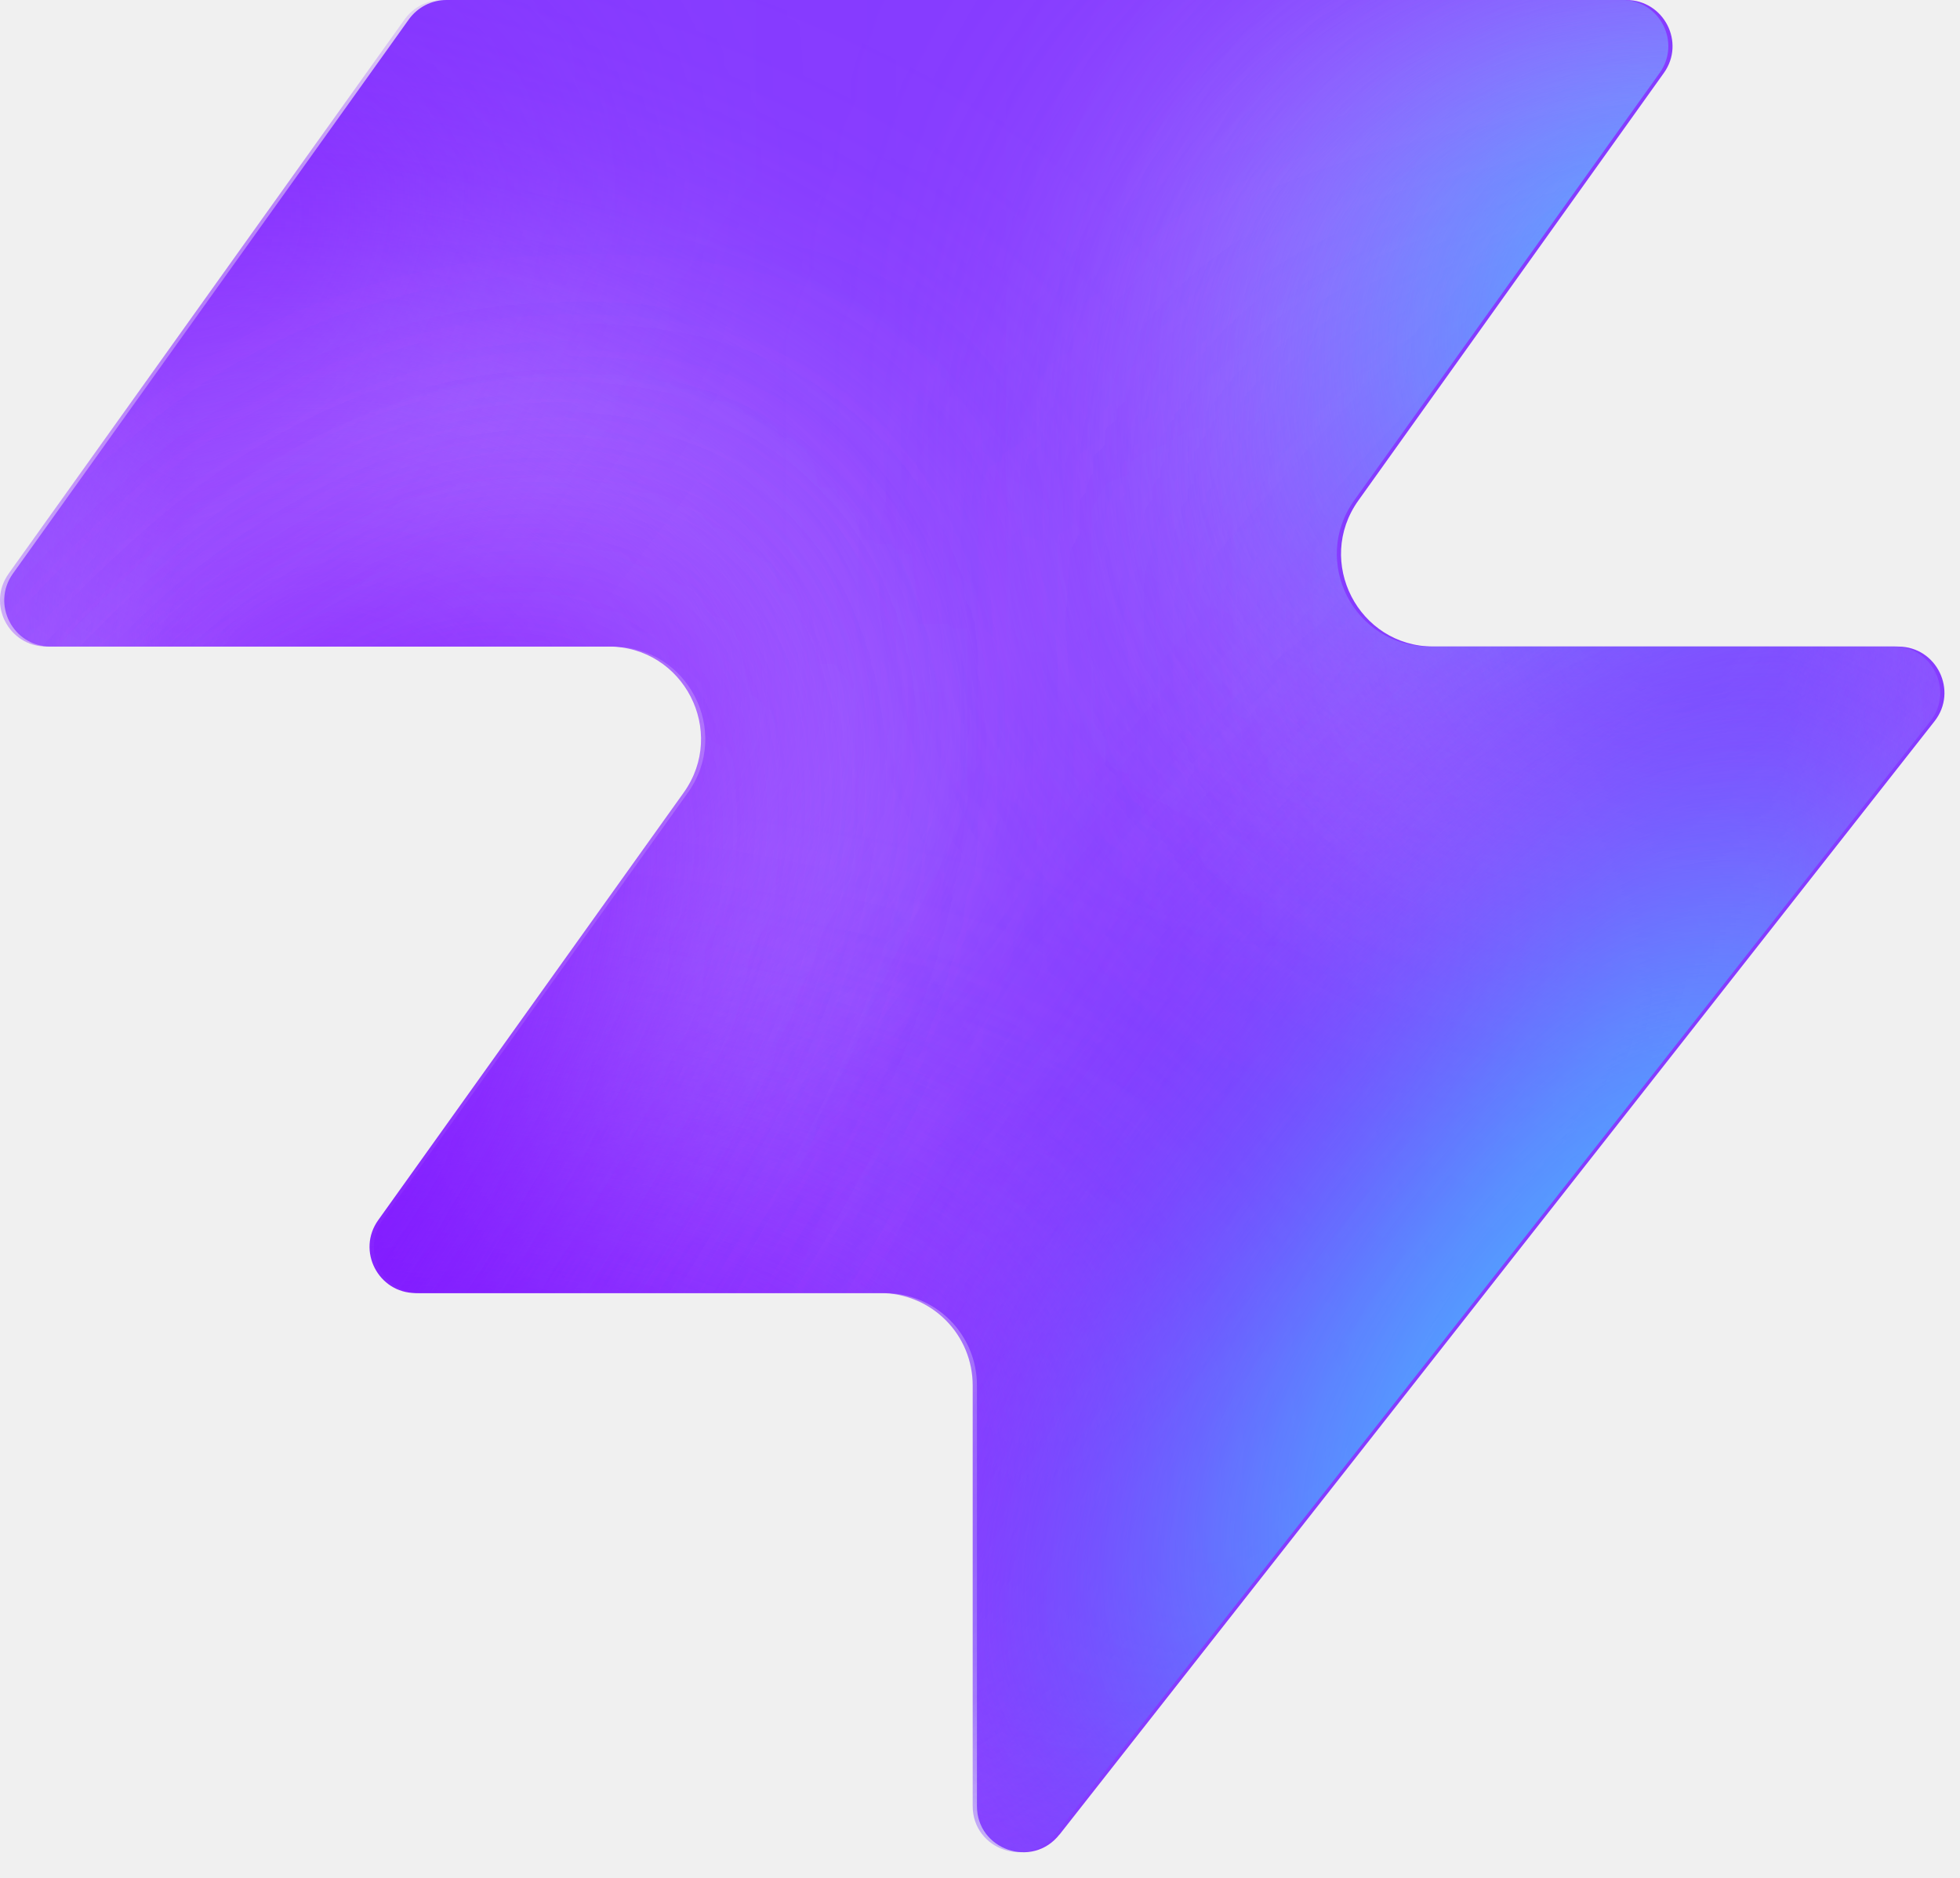
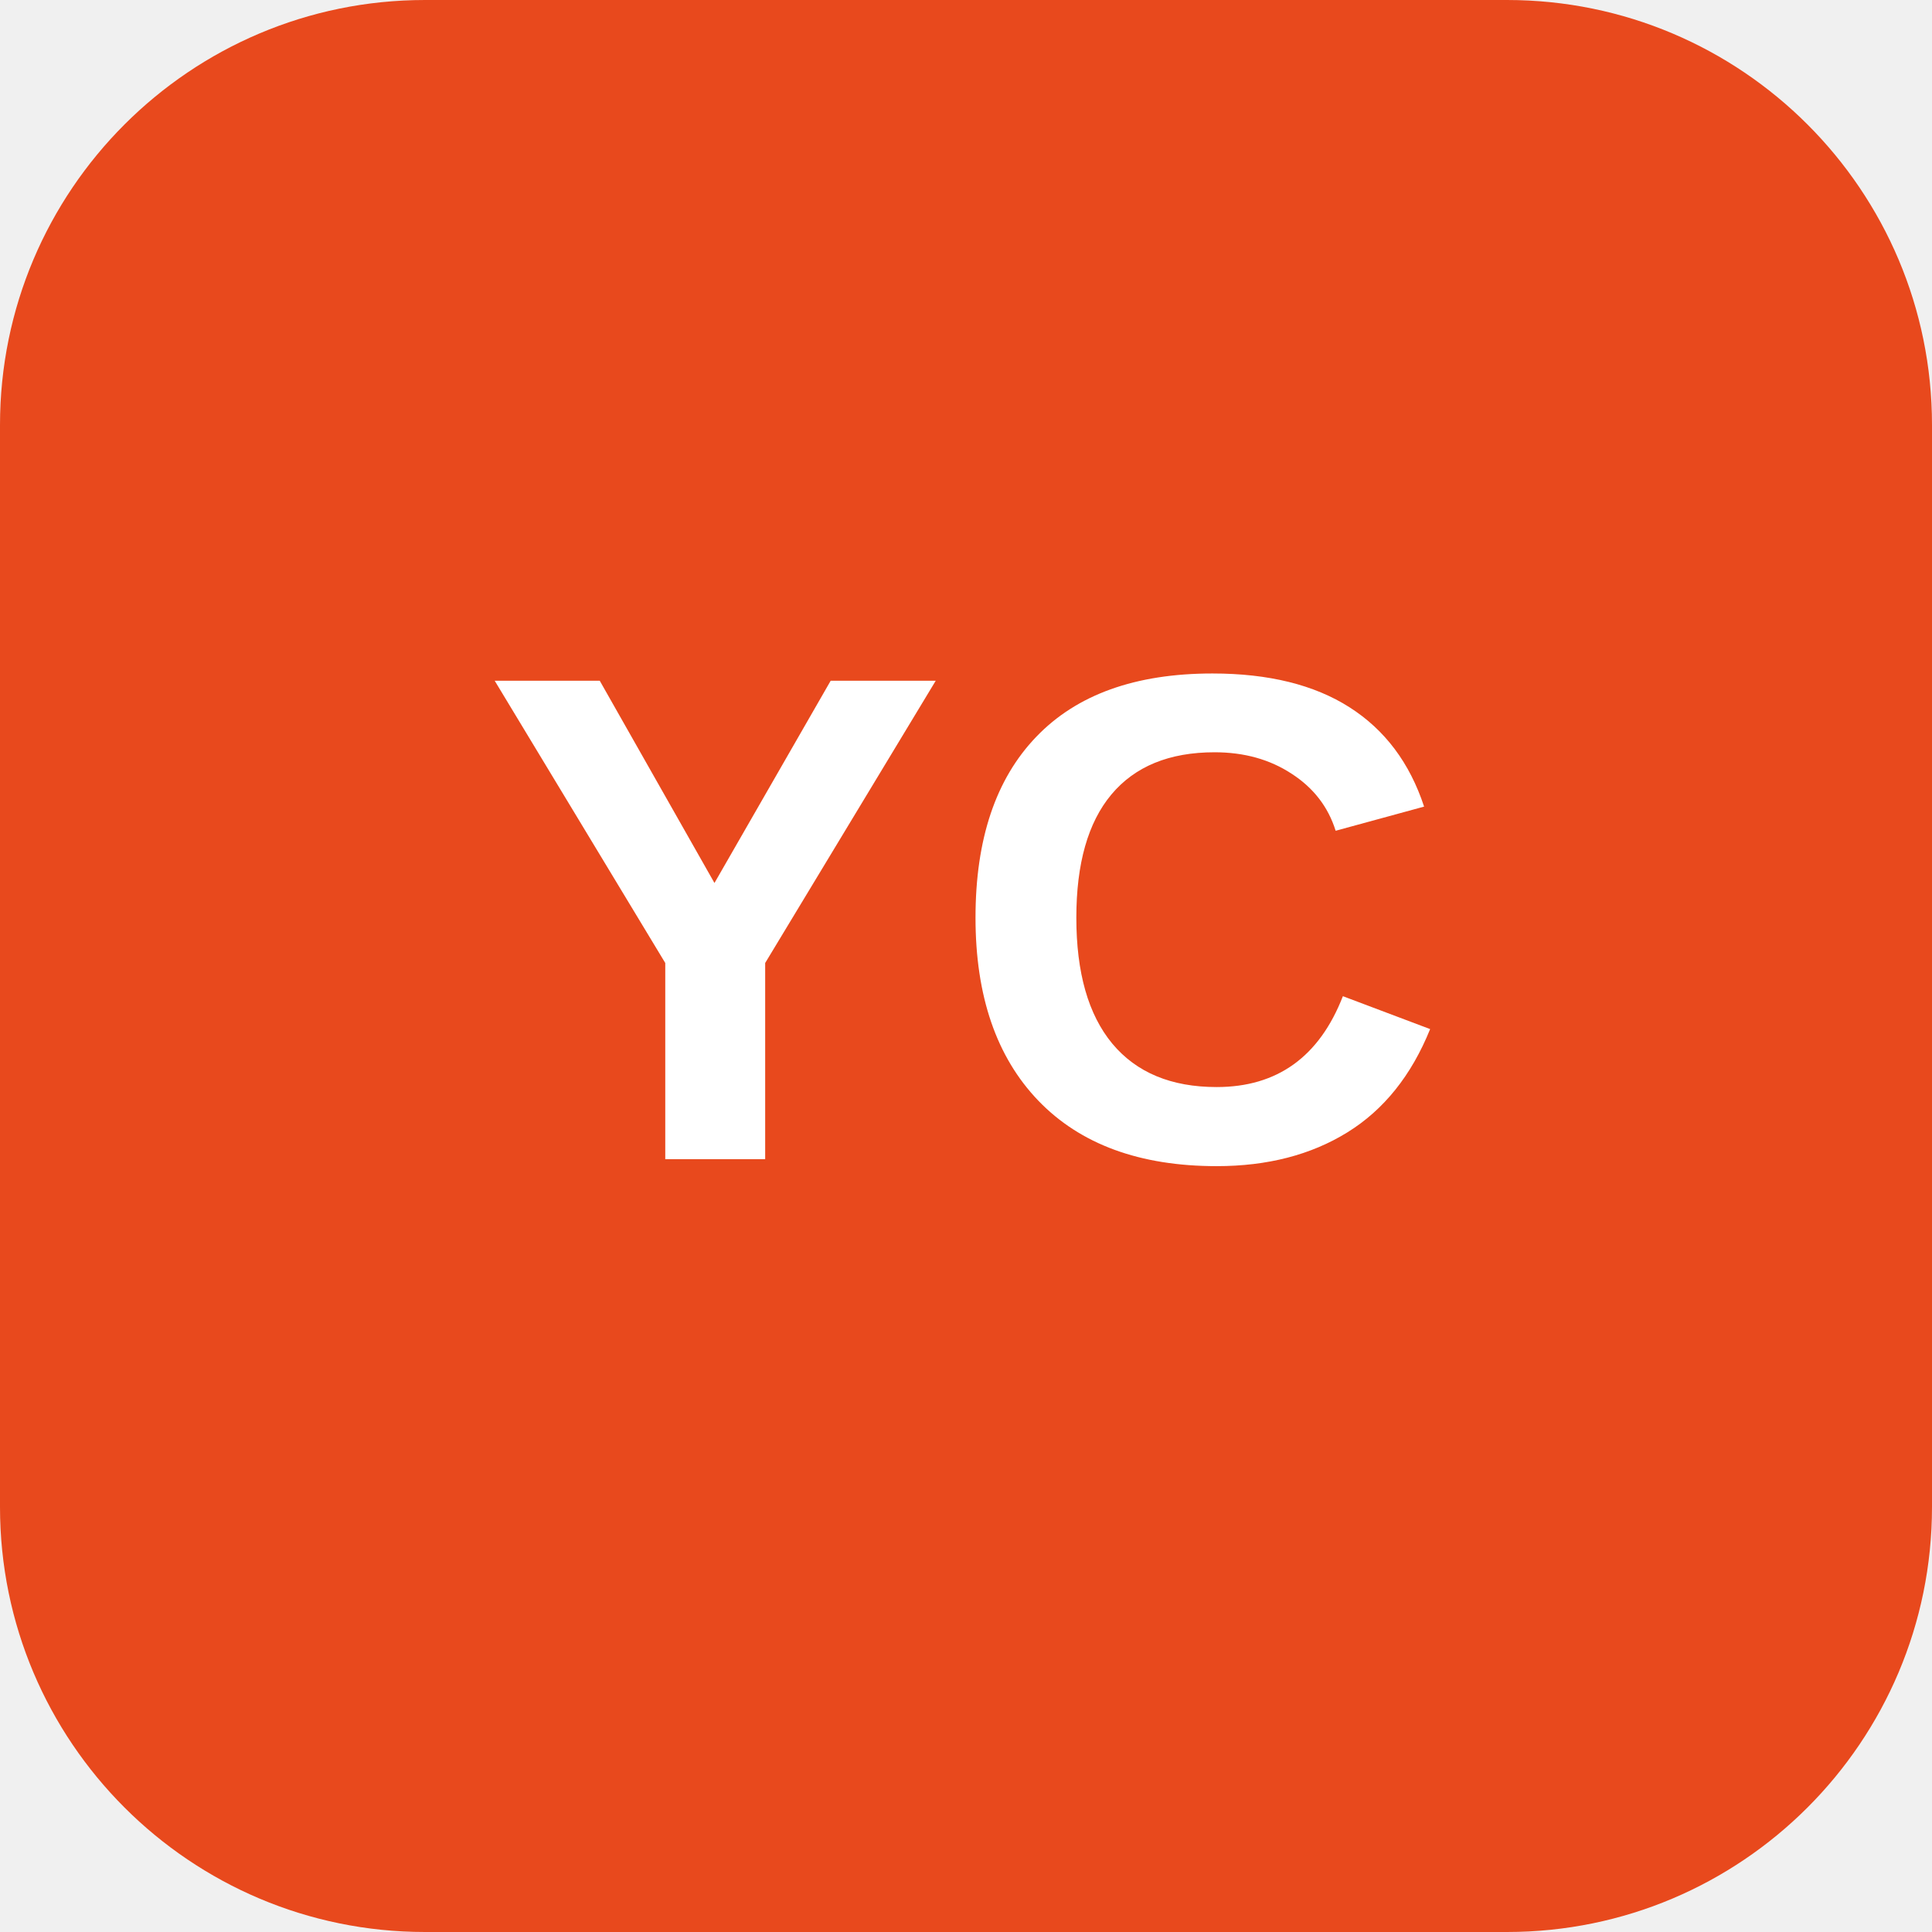
- <svg xmlns="http://www.w3.org/2000/svg" width="48" height="46" fill="none" viewBox="0 0 48 46">
-   <path fill="#863bff" d="M25.946 44.938c-.664.845-2.021.375-2.021-.698V33.937a2.26 2.26 0 0 0-2.262-2.262H10.287c-.92 0-1.456-1.04-.92-1.788l7.48-10.471c1.07-1.497 0-3.578-1.842-3.578H1.237c-.92 0-1.456-1.04-.92-1.788L10.013.474c.214-.297.556-.474.92-.474h28.894c.92 0 1.456 1.04.92 1.788l-7.48 10.471c-1.07 1.498 0 3.579 1.842 3.579h11.377c.943 0 1.473 1.088.89 1.83L25.947 44.94z" style="fill:#863bff;fill:color(display-p3 .525 .23 1);fill-opacity:1" />
-   <mask id="a" width="48" height="46" x="0" y="0" maskUnits="userSpaceOnUse" style="mask-type:alpha">
-     <path fill="#000" d="M25.842 44.938c-.664.844-2.021.375-2.021-.698V33.937a2.26 2.26 0 0 0-2.262-2.262H10.183c-.92 0-1.456-1.04-.92-1.788l7.48-10.471c1.07-1.498 0-3.579-1.842-3.579H1.133c-.92 0-1.456-1.04-.92-1.787L9.91.473c.214-.297.556-.474.92-.474h28.894c.92 0 1.456 1.04.92 1.788l-7.48 10.471c-1.07 1.498 0 3.578 1.842 3.578h11.377c.943 0 1.473 1.088.89 1.832L25.843 44.94z" style="fill:#000;fill-opacity:1" />
-   </mask>
-   <g mask="url(#a)">
-     <g filter="url(#b)">
-       <ellipse cx="5.508" cy="14.704" fill="#ede6ff" rx="5.508" ry="14.704" style="fill:#ede6ff;fill:color(display-p3 .927 .903 1);fill-opacity:1" transform="matrix(.00324 1 1 -.00324 -4.47 31.516)" />
-     </g>
-     <g filter="url(#c)">
-       <ellipse cx="10.399" cy="29.851" fill="#ede6ff" rx="10.399" ry="29.851" style="fill:#ede6ff;fill:color(display-p3 .927 .903 1);fill-opacity:1" transform="matrix(.00324 1 1 -.00324 -39.328 7.883)" />
-     </g>
-     <g filter="url(#d)">
-       <ellipse cx="5.508" cy="30.487" fill="#7e14ff" rx="5.508" ry="30.487" style="fill:#7e14ff;fill:color(display-p3 .492 .077 1);fill-opacity:1" transform="rotate(89.814 -25.913 -14.639)scale(1 -1)" />
-     </g>
-     <g filter="url(#e)">
-       <ellipse cx="5.508" cy="30.599" fill="#7e14ff" rx="5.508" ry="30.599" style="fill:#7e14ff;fill:color(display-p3 .492 .077 1);fill-opacity:1" transform="rotate(89.814 -32.644 -3.334)scale(1 -1)" />
-     </g>
-     <g filter="url(#f)">
-       <ellipse cx="5.508" cy="30.599" fill="#7e14ff" rx="5.508" ry="30.599" style="fill:#7e14ff;fill:color(display-p3 .492 .077 1);fill-opacity:1" transform="matrix(.00324 1 1 -.00324 -34.34 30.47)" />
-     </g>
-     <g filter="url(#g)">
-       <ellipse cx="14.072" cy="22.078" fill="#ede6ff" rx="14.072" ry="22.078" style="fill:#ede6ff;fill:color(display-p3 .927 .903 1);fill-opacity:1" transform="rotate(93.35 24.506 48.493)scale(-1 1)" />
-     </g>
-     <g filter="url(#h)">
-       <ellipse cx="3.47" cy="21.501" fill="#7e14ff" rx="3.47" ry="21.501" style="fill:#7e14ff;fill:color(display-p3 .492 .077 1);fill-opacity:1" transform="rotate(89.009 28.708 47.59)scale(-1 1)" />
-     </g>
-     <g filter="url(#i)">
-       <ellipse cx="3.47" cy="21.501" fill="#7e14ff" rx="3.47" ry="21.501" style="fill:#7e14ff;fill:color(display-p3 .492 .077 1);fill-opacity:1" transform="rotate(89.009 28.708 47.59)scale(-1 1)" />
-     </g>
-     <g filter="url(#j)">
-       <ellipse cx=".387" cy="8.972" fill="#7e14ff" rx="4.407" ry="29.108" style="fill:#7e14ff;fill:color(display-p3 .492 .077 1);fill-opacity:1" transform="rotate(39.51 .387 8.972)" />
-     </g>
-     <g filter="url(#k)">
-       <ellipse cx="47.523" cy="-6.092" fill="#7e14ff" rx="4.407" ry="29.108" style="fill:#7e14ff;fill:color(display-p3 .492 .077 1);fill-opacity:1" transform="rotate(37.892 47.523 -6.092)" />
-     </g>
-     <g filter="url(#l)">
-       <ellipse cx="41.412" cy="6.333" fill="#47bfff" rx="5.971" ry="9.665" style="fill:#47bfff;fill:color(display-p3 .28 .748 1);fill-opacity:1" transform="rotate(37.892 41.412 6.333)" />
-     </g>
-     <g filter="url(#m)">
-       <ellipse cx="-1.879" cy="38.332" fill="#7e14ff" rx="4.407" ry="29.108" style="fill:#7e14ff;fill:color(display-p3 .492 .077 1);fill-opacity:1" transform="rotate(37.892 -1.88 38.332)" />
-     </g>
-     <g filter="url(#n)">
-       <ellipse cx="-1.879" cy="38.332" fill="#7e14ff" rx="4.407" ry="29.108" style="fill:#7e14ff;fill:color(display-p3 .492 .077 1);fill-opacity:1" transform="rotate(37.892 -1.88 38.332)" />
-     </g>
-     <g filter="url(#o)">
-       <ellipse cx="35.651" cy="29.907" fill="#7e14ff" rx="4.407" ry="29.108" style="fill:#7e14ff;fill:color(display-p3 .492 .077 1);fill-opacity:1" transform="rotate(37.892 35.651 29.907)" />
-     </g>
-     <g filter="url(#p)">
-       <ellipse cx="38.418" cy="32.4" fill="#47bfff" rx="5.971" ry="15.297" style="fill:#47bfff;fill:color(display-p3 .28 .748 1);fill-opacity:1" transform="rotate(37.892 38.418 32.4)" />
-     </g>
-   </g>
-   <defs>
-     <filter id="b" width="60.045" height="41.654" x="-19.77" y="16.149" color-interpolation-filters="sRGB" filterUnits="userSpaceOnUse">
-       <feFlood flood-opacity="0" result="BackgroundImageFix" />
-       <feBlend in="SourceGraphic" in2="BackgroundImageFix" result="shape" />
-       <feGaussianBlur result="effect1_foregroundBlur_2002_17158" stdDeviation="7.659" />
-     </filter>
-     <filter id="c" width="90.34" height="51.437" x="-54.613" y="-7.533" color-interpolation-filters="sRGB" filterUnits="userSpaceOnUse">
-       <feFlood flood-opacity="0" result="BackgroundImageFix" />
-       <feBlend in="SourceGraphic" in2="BackgroundImageFix" result="shape" />
-       <feGaussianBlur result="effect1_foregroundBlur_2002_17158" stdDeviation="7.659" />
-     </filter>
-     <filter id="d" width="79.355" height="29.4" x="-49.64" y="2.03" color-interpolation-filters="sRGB" filterUnits="userSpaceOnUse">
-       <feFlood flood-opacity="0" result="BackgroundImageFix" />
-       <feBlend in="SourceGraphic" in2="BackgroundImageFix" result="shape" />
-       <feGaussianBlur result="effect1_foregroundBlur_2002_17158" stdDeviation="4.596" />
-     </filter>
-     <filter id="e" width="79.579" height="29.4" x="-45.045" y="20.029" color-interpolation-filters="sRGB" filterUnits="userSpaceOnUse">
-       <feFlood flood-opacity="0" result="BackgroundImageFix" />
-       <feBlend in="SourceGraphic" in2="BackgroundImageFix" result="shape" />
-       <feGaussianBlur result="effect1_foregroundBlur_2002_17158" stdDeviation="4.596" />
-     </filter>
-     <filter id="f" width="79.579" height="29.4" x="-43.513" y="21.178" color-interpolation-filters="sRGB" filterUnits="userSpaceOnUse">
-       <feFlood flood-opacity="0" result="BackgroundImageFix" />
-       <feBlend in="SourceGraphic" in2="BackgroundImageFix" result="shape" />
-       <feGaussianBlur result="effect1_foregroundBlur_2002_17158" stdDeviation="4.596" />
-     </filter>
-     <filter id="g" width="74.749" height="58.852" x="15.756" y="-17.901" color-interpolation-filters="sRGB" filterUnits="userSpaceOnUse">
-       <feFlood flood-opacity="0" result="BackgroundImageFix" />
-       <feBlend in="SourceGraphic" in2="BackgroundImageFix" result="shape" />
-       <feGaussianBlur result="effect1_foregroundBlur_2002_17158" stdDeviation="7.659" />
-     </filter>
-     <filter id="h" width="61.377" height="25.362" x="23.548" y="2.284" color-interpolation-filters="sRGB" filterUnits="userSpaceOnUse">
-       <feFlood flood-opacity="0" result="BackgroundImageFix" />
-       <feBlend in="SourceGraphic" in2="BackgroundImageFix" result="shape" />
-       <feGaussianBlur result="effect1_foregroundBlur_2002_17158" stdDeviation="4.596" />
-     </filter>
-     <filter id="i" width="61.377" height="25.362" x="23.548" y="2.284" color-interpolation-filters="sRGB" filterUnits="userSpaceOnUse">
-       <feFlood flood-opacity="0" result="BackgroundImageFix" />
-       <feBlend in="SourceGraphic" in2="BackgroundImageFix" result="shape" />
-       <feGaussianBlur result="effect1_foregroundBlur_2002_17158" stdDeviation="4.596" />
-     </filter>
-     <filter id="j" width="56.045" height="63.649" x="-27.636" y="-22.853" color-interpolation-filters="sRGB" filterUnits="userSpaceOnUse">
-       <feFlood flood-opacity="0" result="BackgroundImageFix" />
-       <feBlend in="SourceGraphic" in2="BackgroundImageFix" result="shape" />
-       <feGaussianBlur result="effect1_foregroundBlur_2002_17158" stdDeviation="4.596" />
-     </filter>
-     <filter id="k" width="54.814" height="64.646" x="20.116" y="-38.415" color-interpolation-filters="sRGB" filterUnits="userSpaceOnUse">
-       <feFlood flood-opacity="0" result="BackgroundImageFix" />
-       <feBlend in="SourceGraphic" in2="BackgroundImageFix" result="shape" />
-       <feGaussianBlur result="effect1_foregroundBlur_2002_17158" stdDeviation="4.596" />
-     </filter>
-     <filter id="l" width="33.541" height="35.313" x="24.641" y="-11.323" color-interpolation-filters="sRGB" filterUnits="userSpaceOnUse">
-       <feFlood flood-opacity="0" result="BackgroundImageFix" />
-       <feBlend in="SourceGraphic" in2="BackgroundImageFix" result="shape" />
-       <feGaussianBlur result="effect1_foregroundBlur_2002_17158" stdDeviation="4.596" />
-     </filter>
-     <filter id="m" width="54.814" height="64.646" x="-29.286" y="6.009" color-interpolation-filters="sRGB" filterUnits="userSpaceOnUse">
-       <feFlood flood-opacity="0" result="BackgroundImageFix" />
-       <feBlend in="SourceGraphic" in2="BackgroundImageFix" result="shape" />
-       <feGaussianBlur result="effect1_foregroundBlur_2002_17158" stdDeviation="4.596" />
-     </filter>
-     <filter id="n" width="54.814" height="64.646" x="-29.286" y="6.009" color-interpolation-filters="sRGB" filterUnits="userSpaceOnUse">
-       <feFlood flood-opacity="0" result="BackgroundImageFix" />
-       <feBlend in="SourceGraphic" in2="BackgroundImageFix" result="shape" />
-       <feGaussianBlur result="effect1_foregroundBlur_2002_17158" stdDeviation="4.596" />
-     </filter>
-     <filter id="o" width="54.814" height="64.646" x="8.244" y="-2.416" color-interpolation-filters="sRGB" filterUnits="userSpaceOnUse">
-       <feFlood flood-opacity="0" result="BackgroundImageFix" />
-       <feBlend in="SourceGraphic" in2="BackgroundImageFix" result="shape" />
-       <feGaussianBlur result="effect1_foregroundBlur_2002_17158" stdDeviation="4.596" />
-     </filter>
-     <filter id="p" width="39.409" height="43.623" x="18.713" y="10.588" color-interpolation-filters="sRGB" filterUnits="userSpaceOnUse">
-       <feFlood flood-opacity="0" result="BackgroundImageFix" />
-       <feBlend in="SourceGraphic" in2="BackgroundImageFix" result="shape" />
-       <feGaussianBlur result="effect1_foregroundBlur_2002_17158" stdDeviation="4.596" />
-     </filter>
-   </defs>
+ <svg xmlns="http://www.w3.org/2000/svg" viewBox="0 0 100 100">
+   <rect width="100" height="100" rx="22" fill="#e8491d" />
+   <text x="50" y="60" text-anchor="middle" font-size="36" font-family="Arial, sans-serif" font-weight="700" fill="white">
+     YC
+   </text>
</svg>
